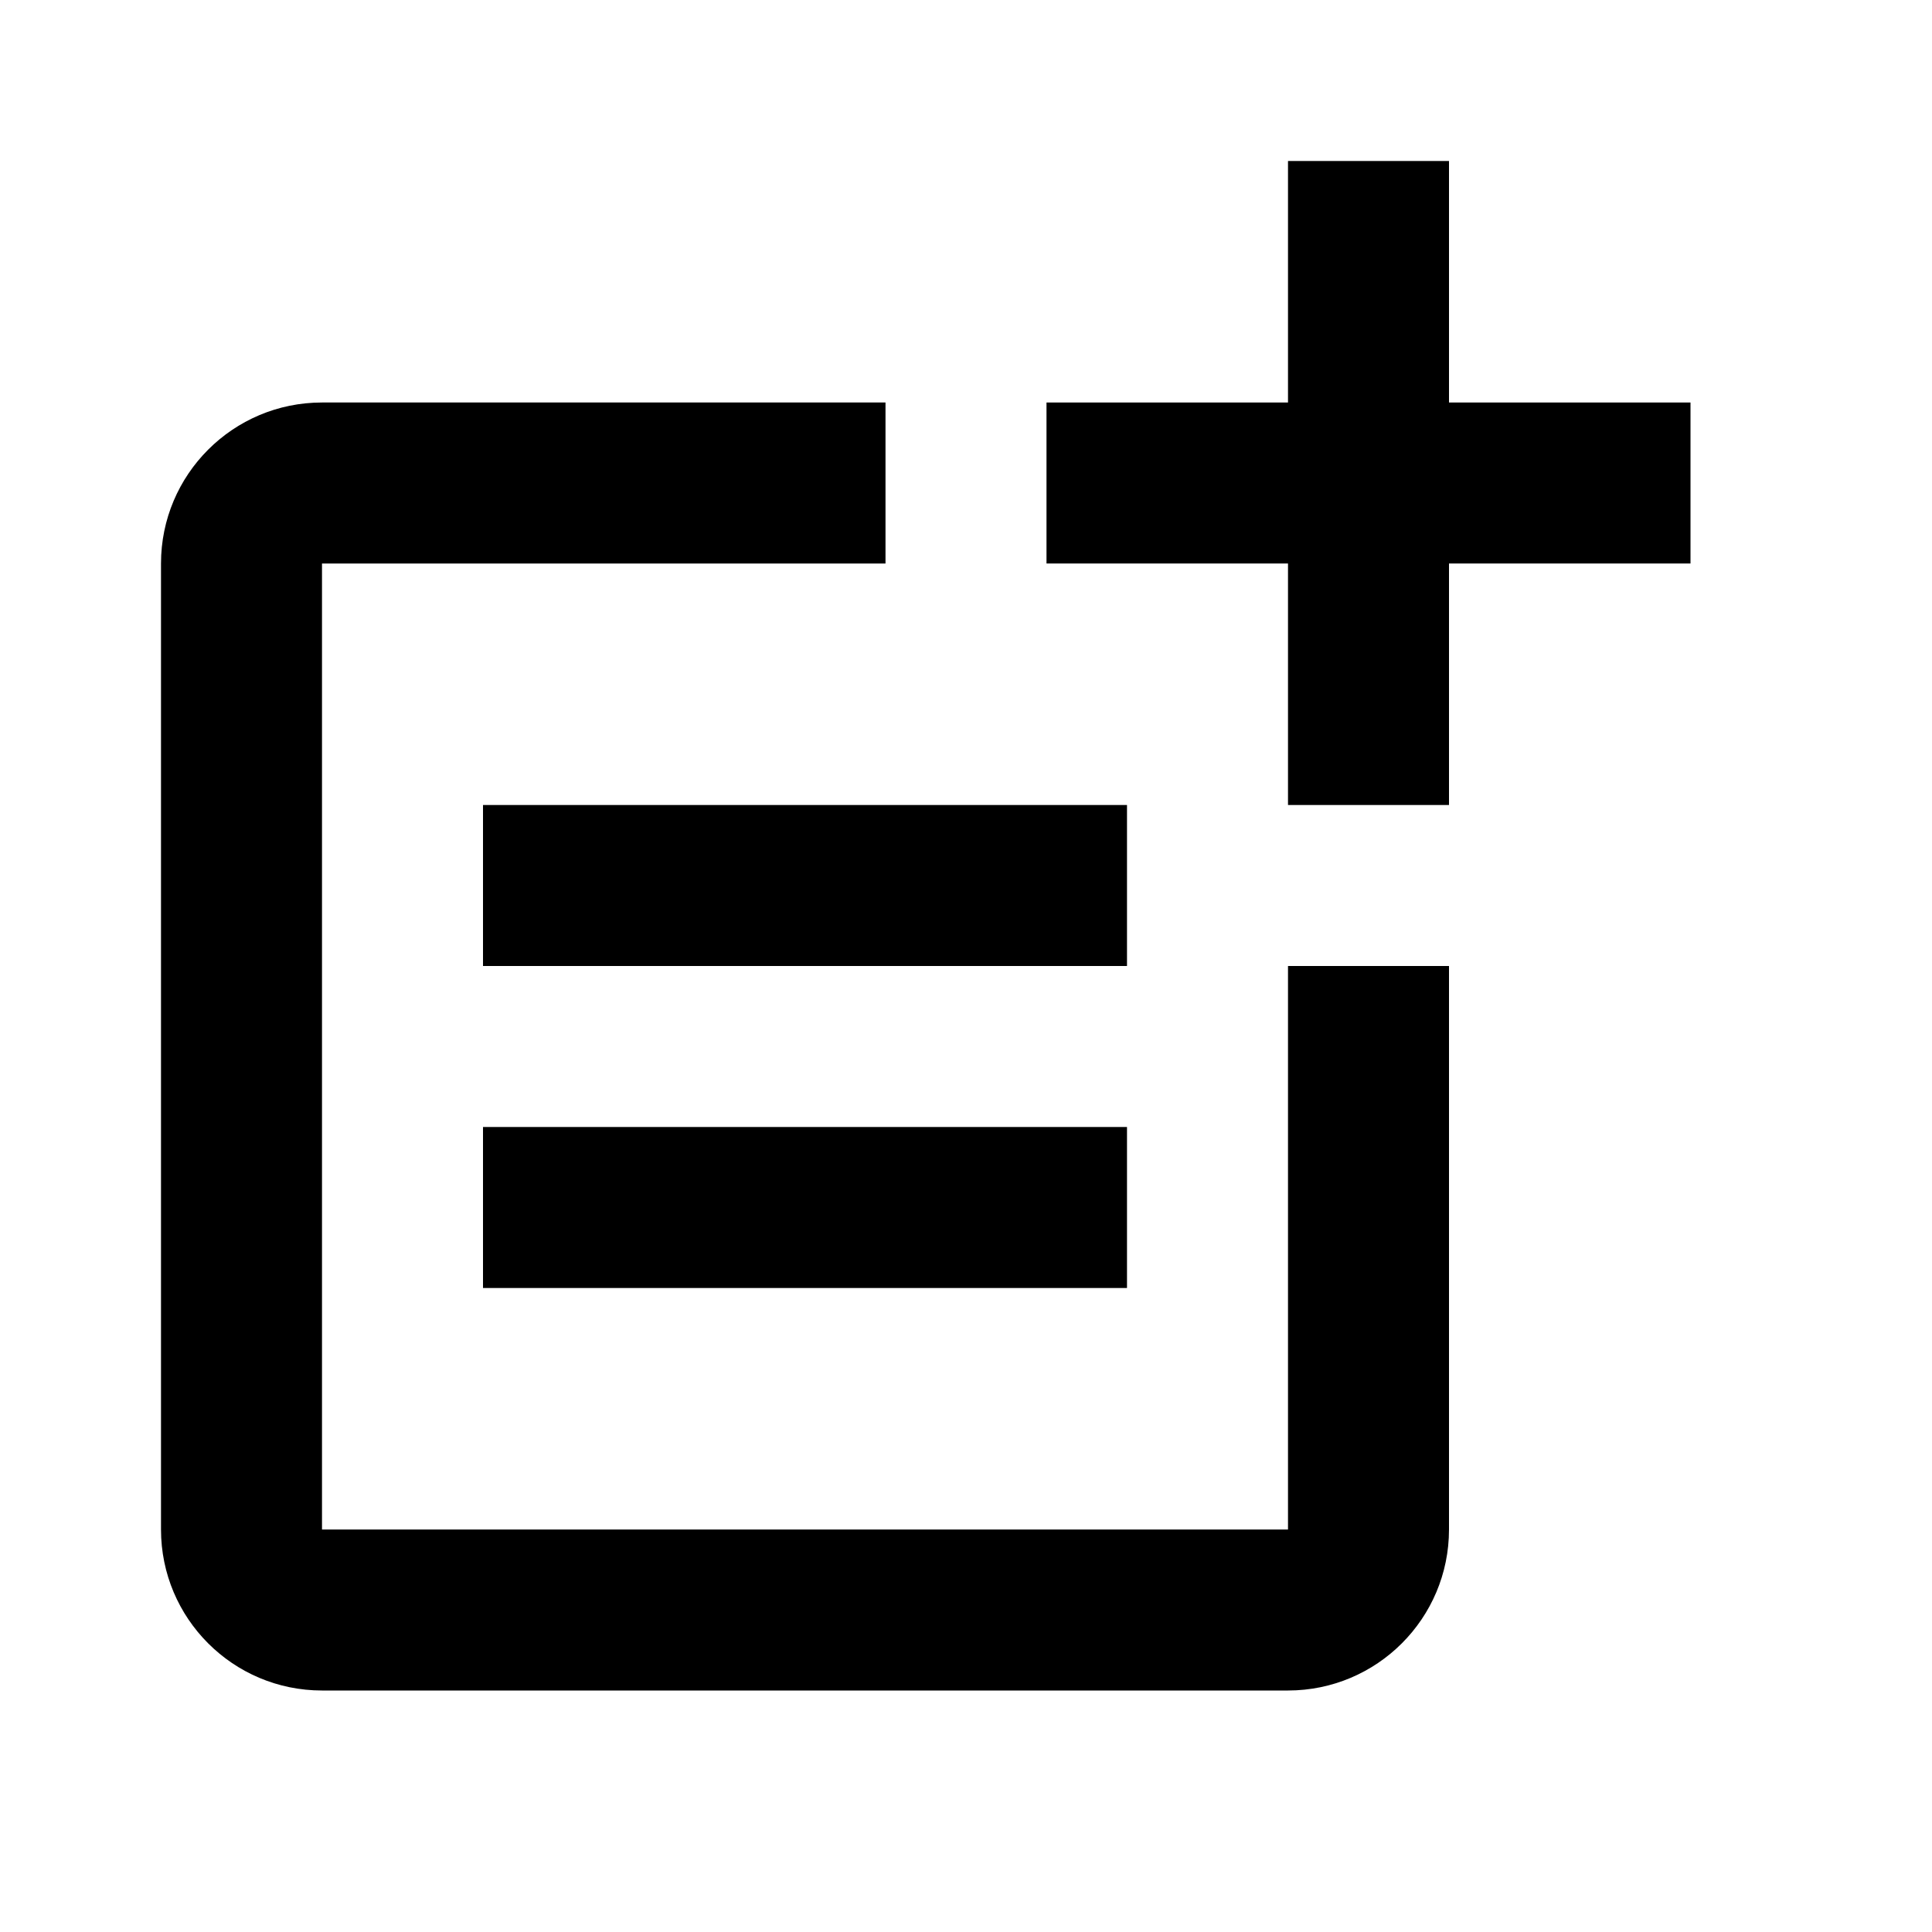
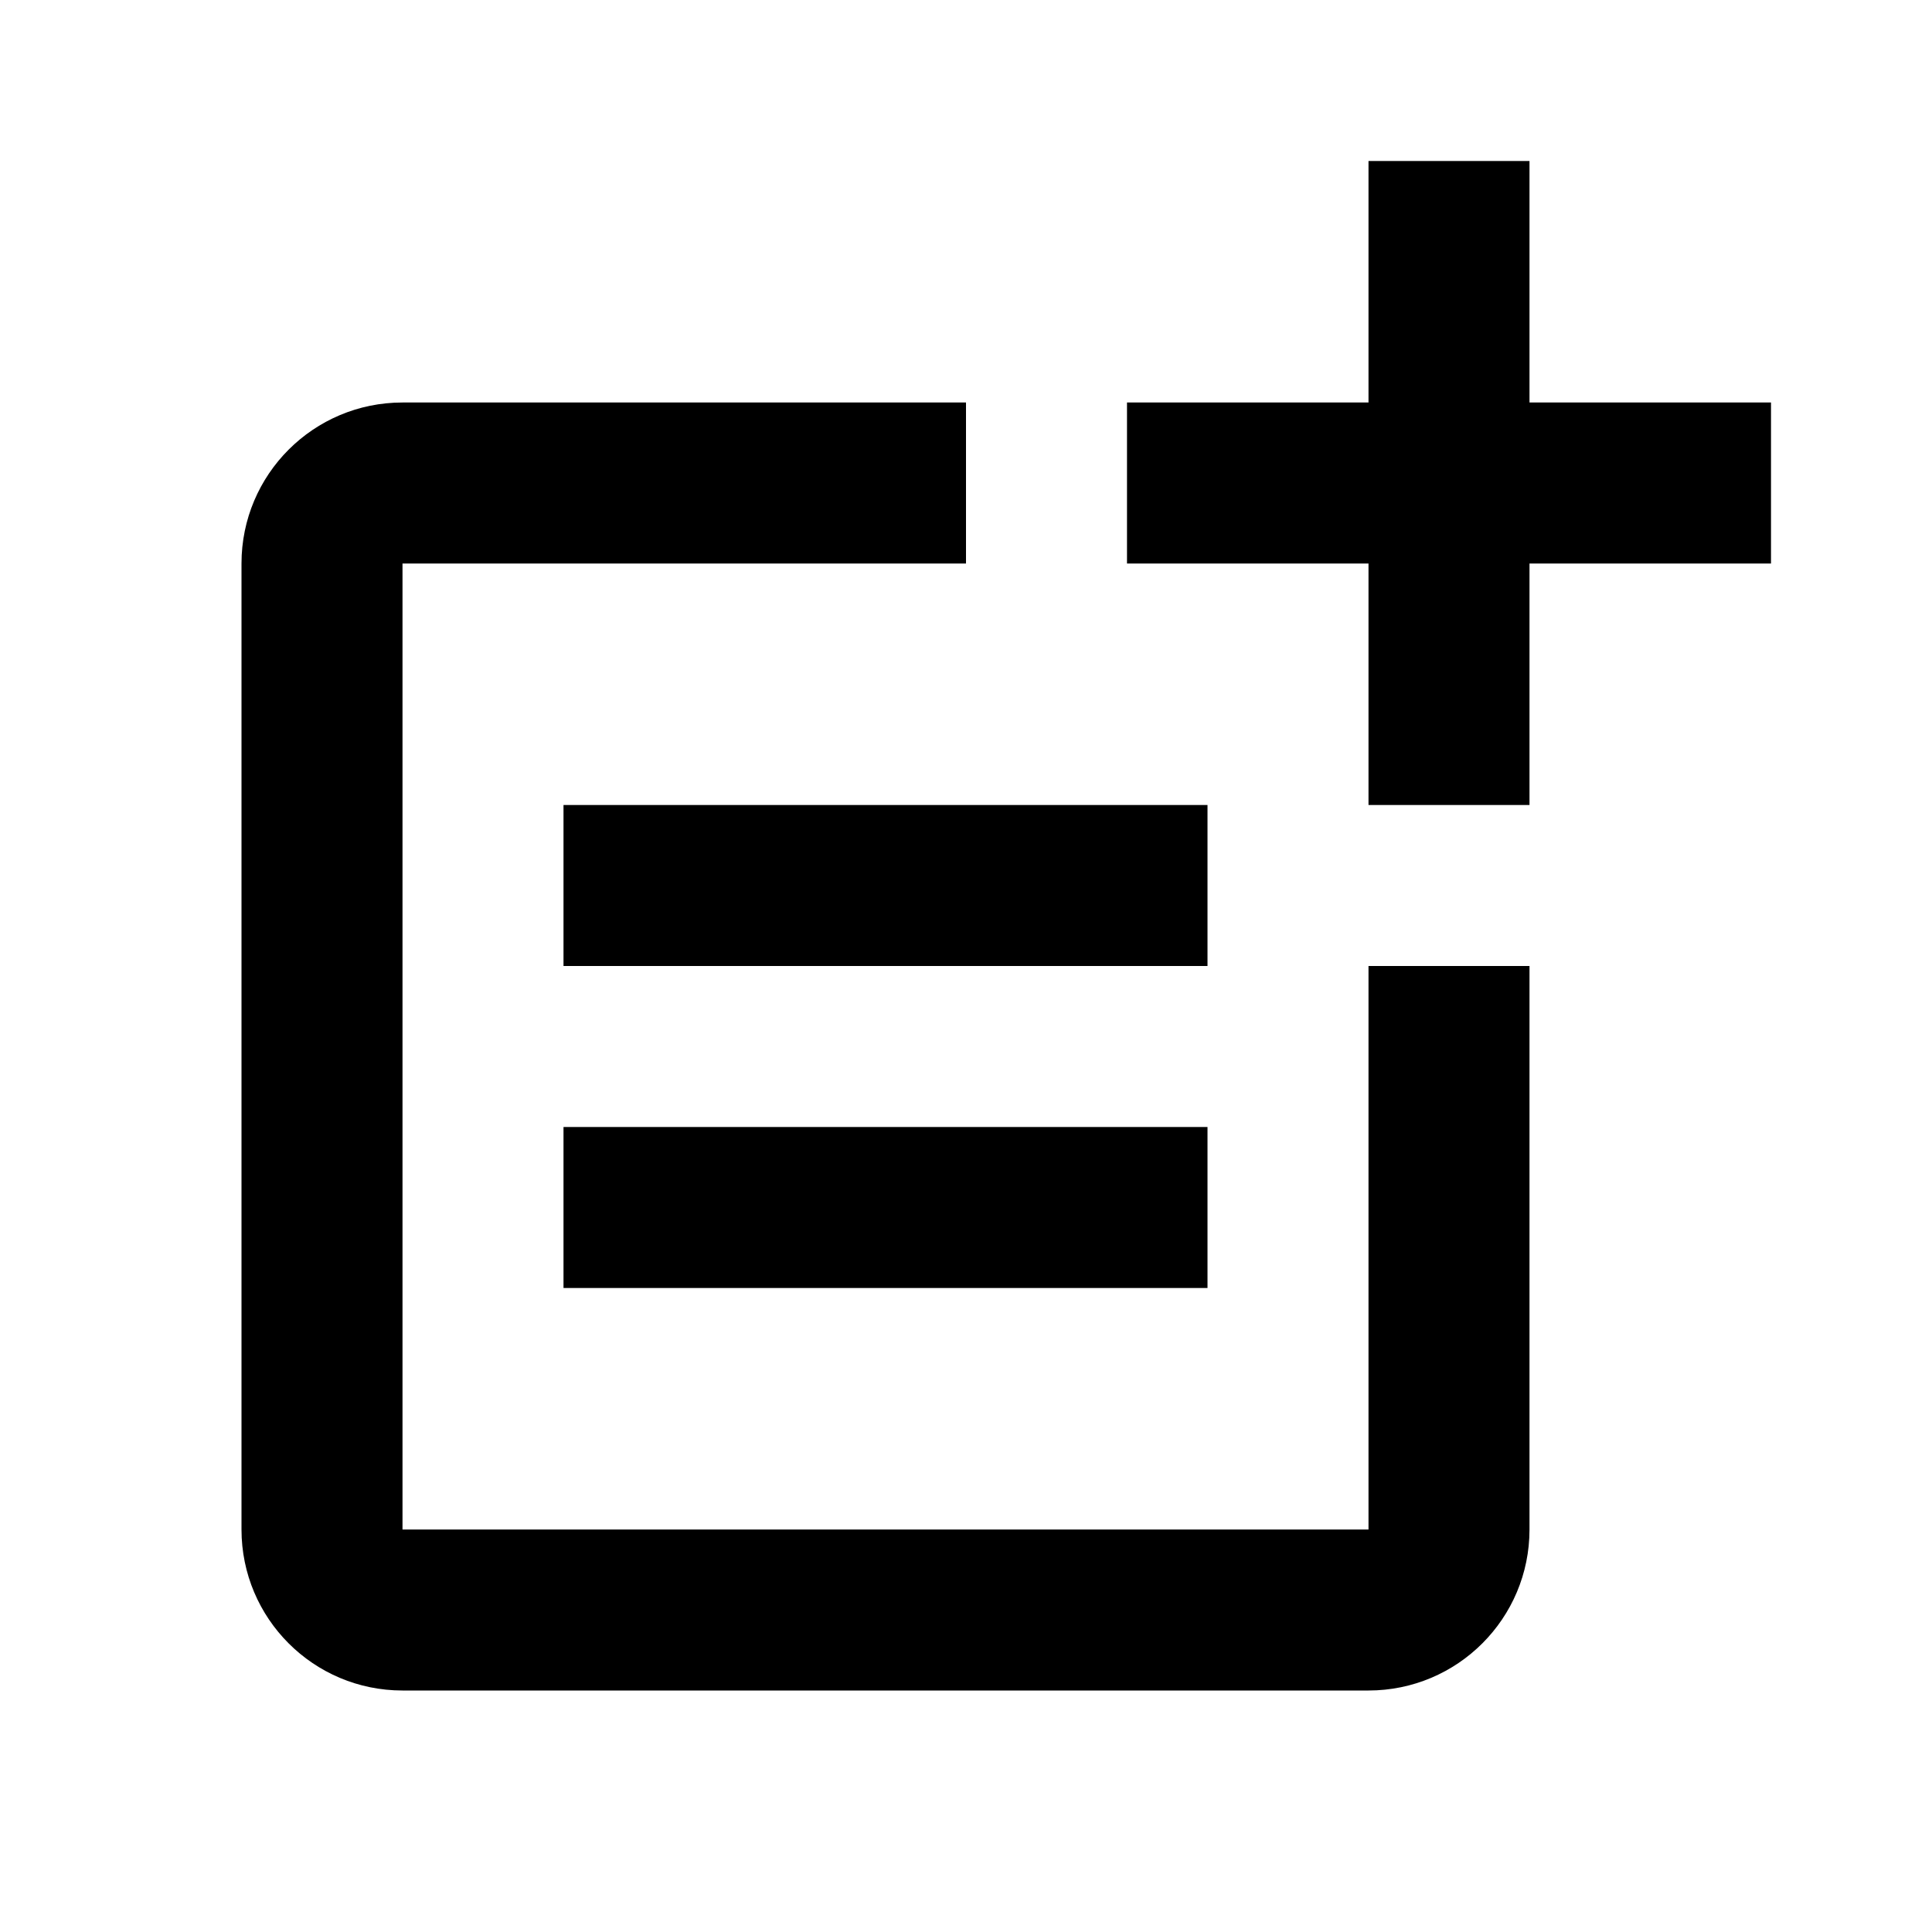
<svg xmlns="http://www.w3.org/2000/svg" viewBox="0 0 24 24">
-   <rect x="0" fill="none" width="24" height="24" />
-   <g>
-     <path d="M16,21H4a2,2,0,0,1-2-2V7A2,2,0,0,1,4,5h7V7H4V19H16V12h2v7A2,2,0,0,1,16,21Z" />
-     <rect x="6" y="10" width="8" height="2" />
-     <rect x="6" y="14" width="8" height="2" />
-     <polygon points="21 5 18 5 18 2 16 2 16 5 13 5 13 7 16 7 16 10 18 10 18 7 21 7 21 5" />
-   </g>
+   <rect width="24" height="24" fill="none" />
+   <path d="M17 21H5c-1.105 0-2-0.895-2-2V7c0-1.105 0.895-2 2-2h7v2H5v12h12v-7h2v7C19 20.105 18.105 21 17 21zM7 10h8v2H7V10zM7 14h8v2H7V14zM22 5h-3V2h-2v3h-3v2h3v3h2V7h3V5z" />
</svg>
